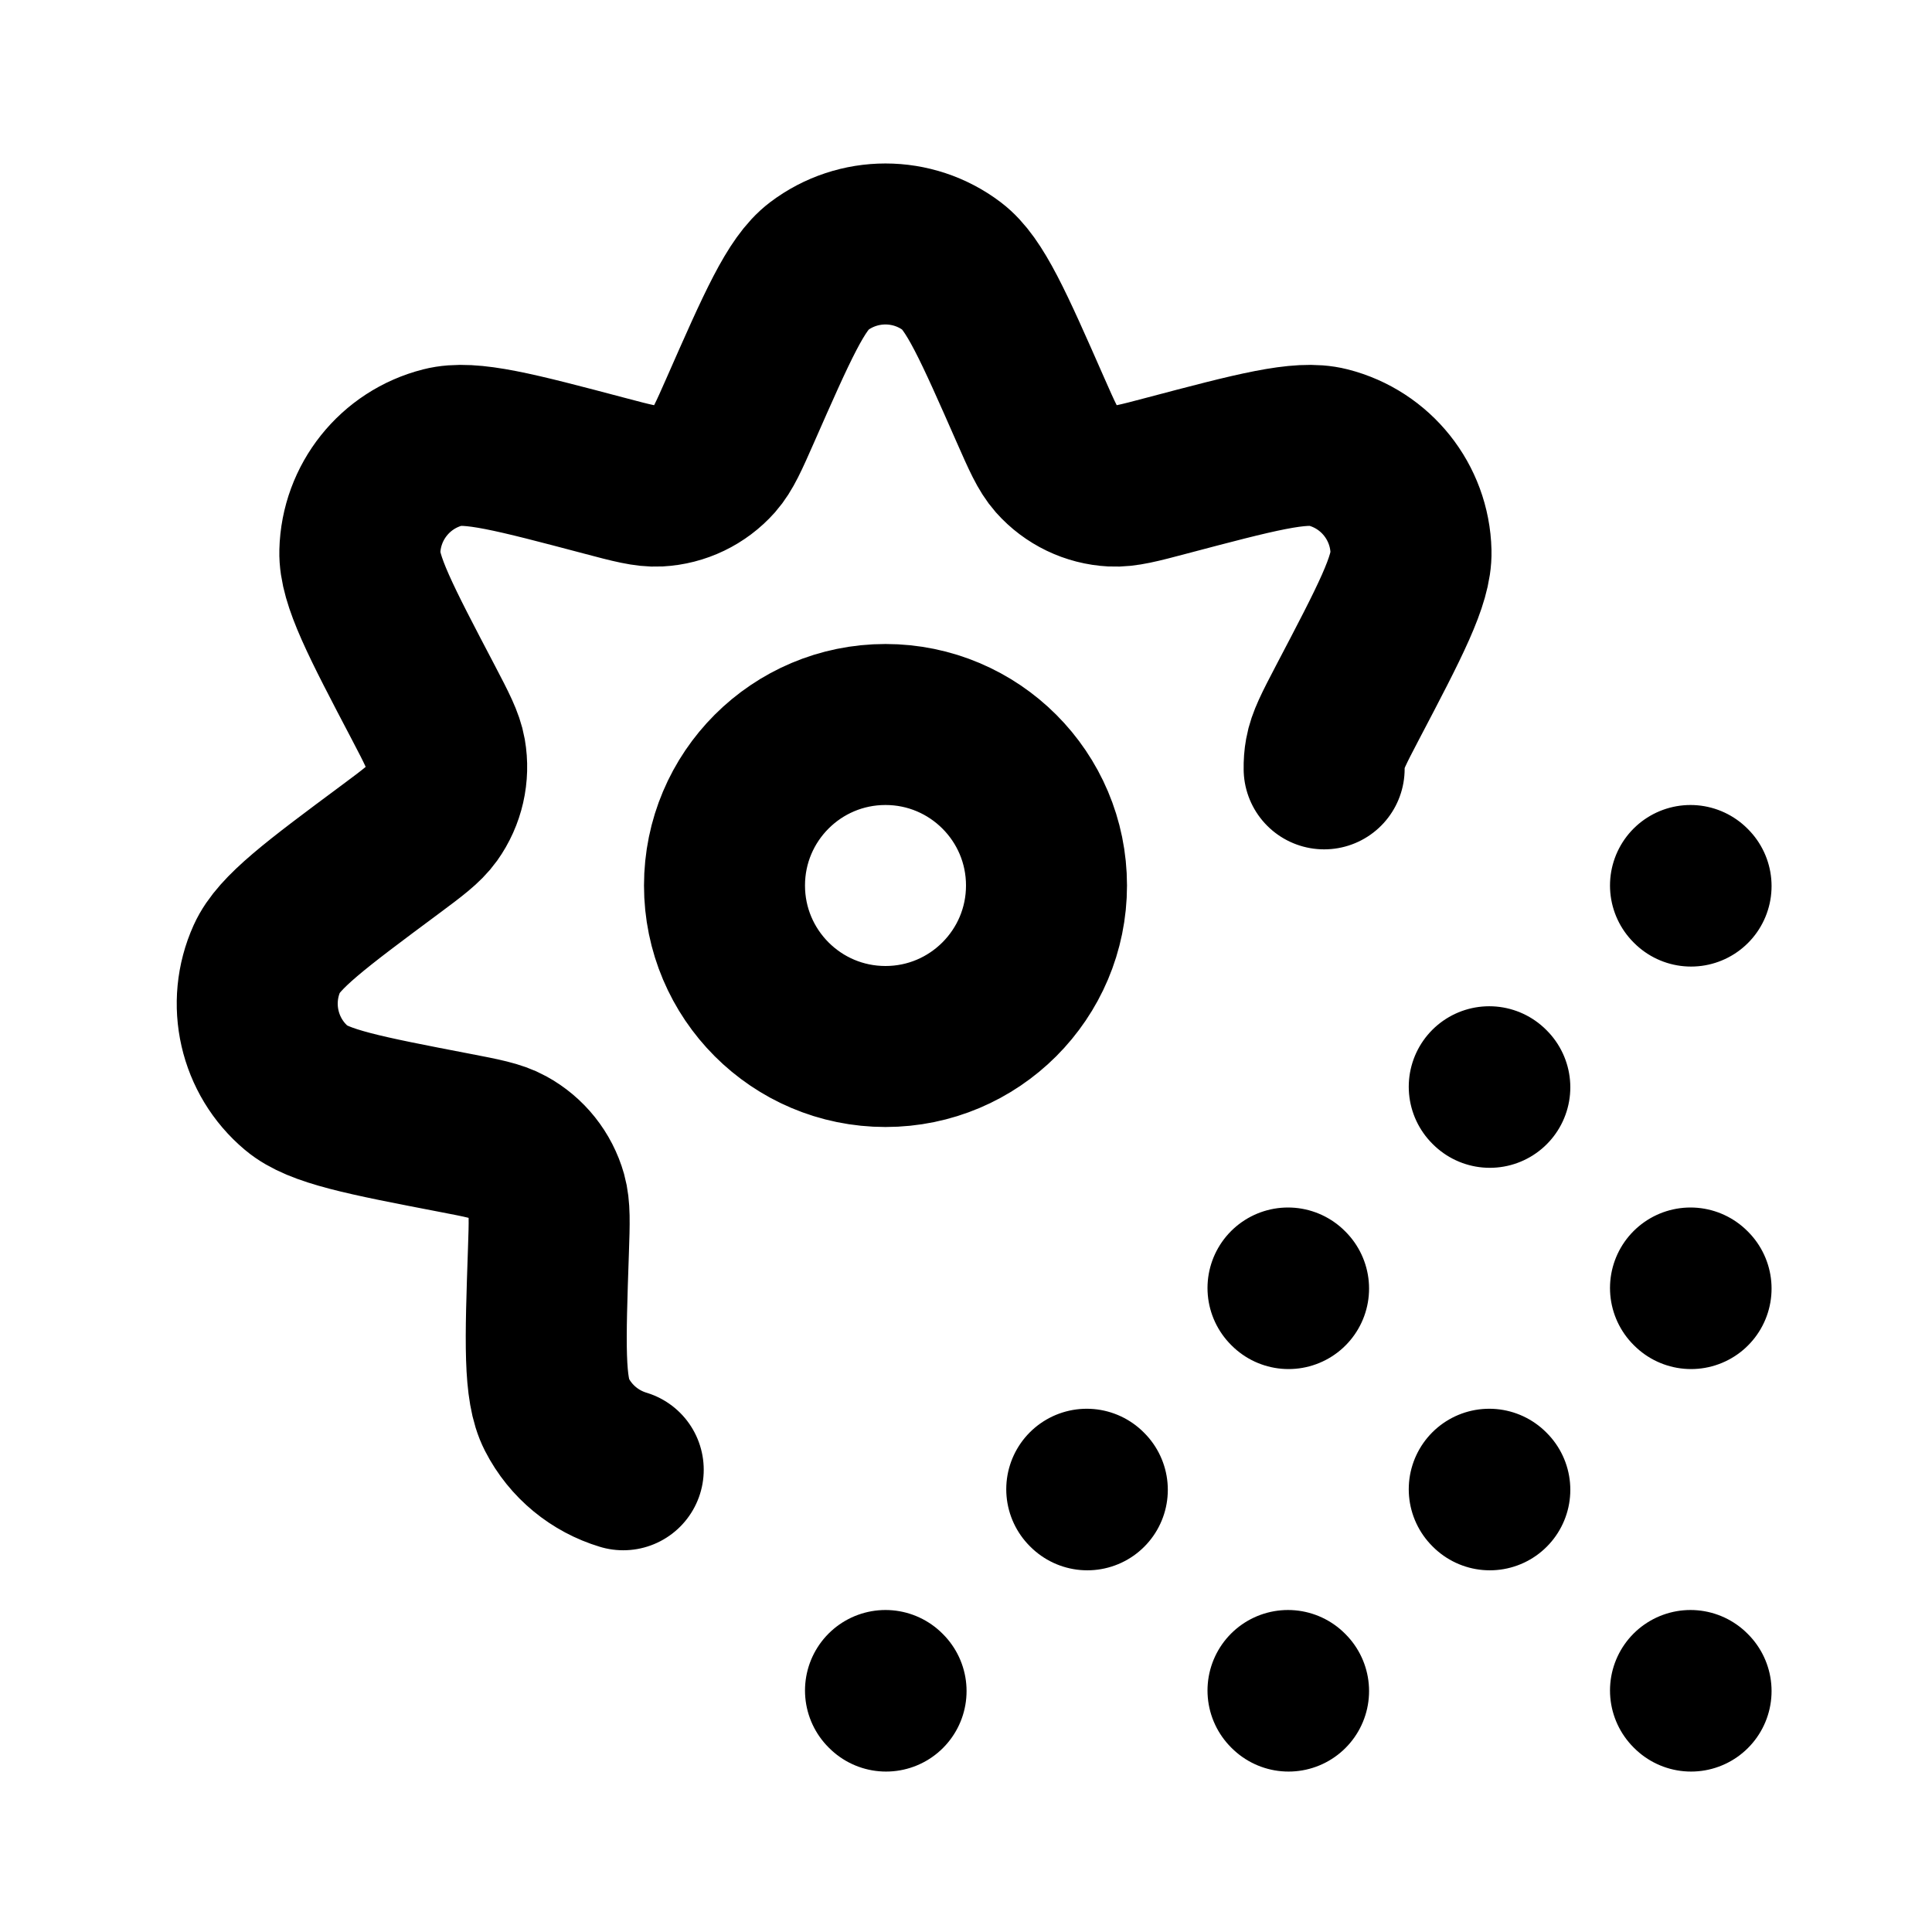
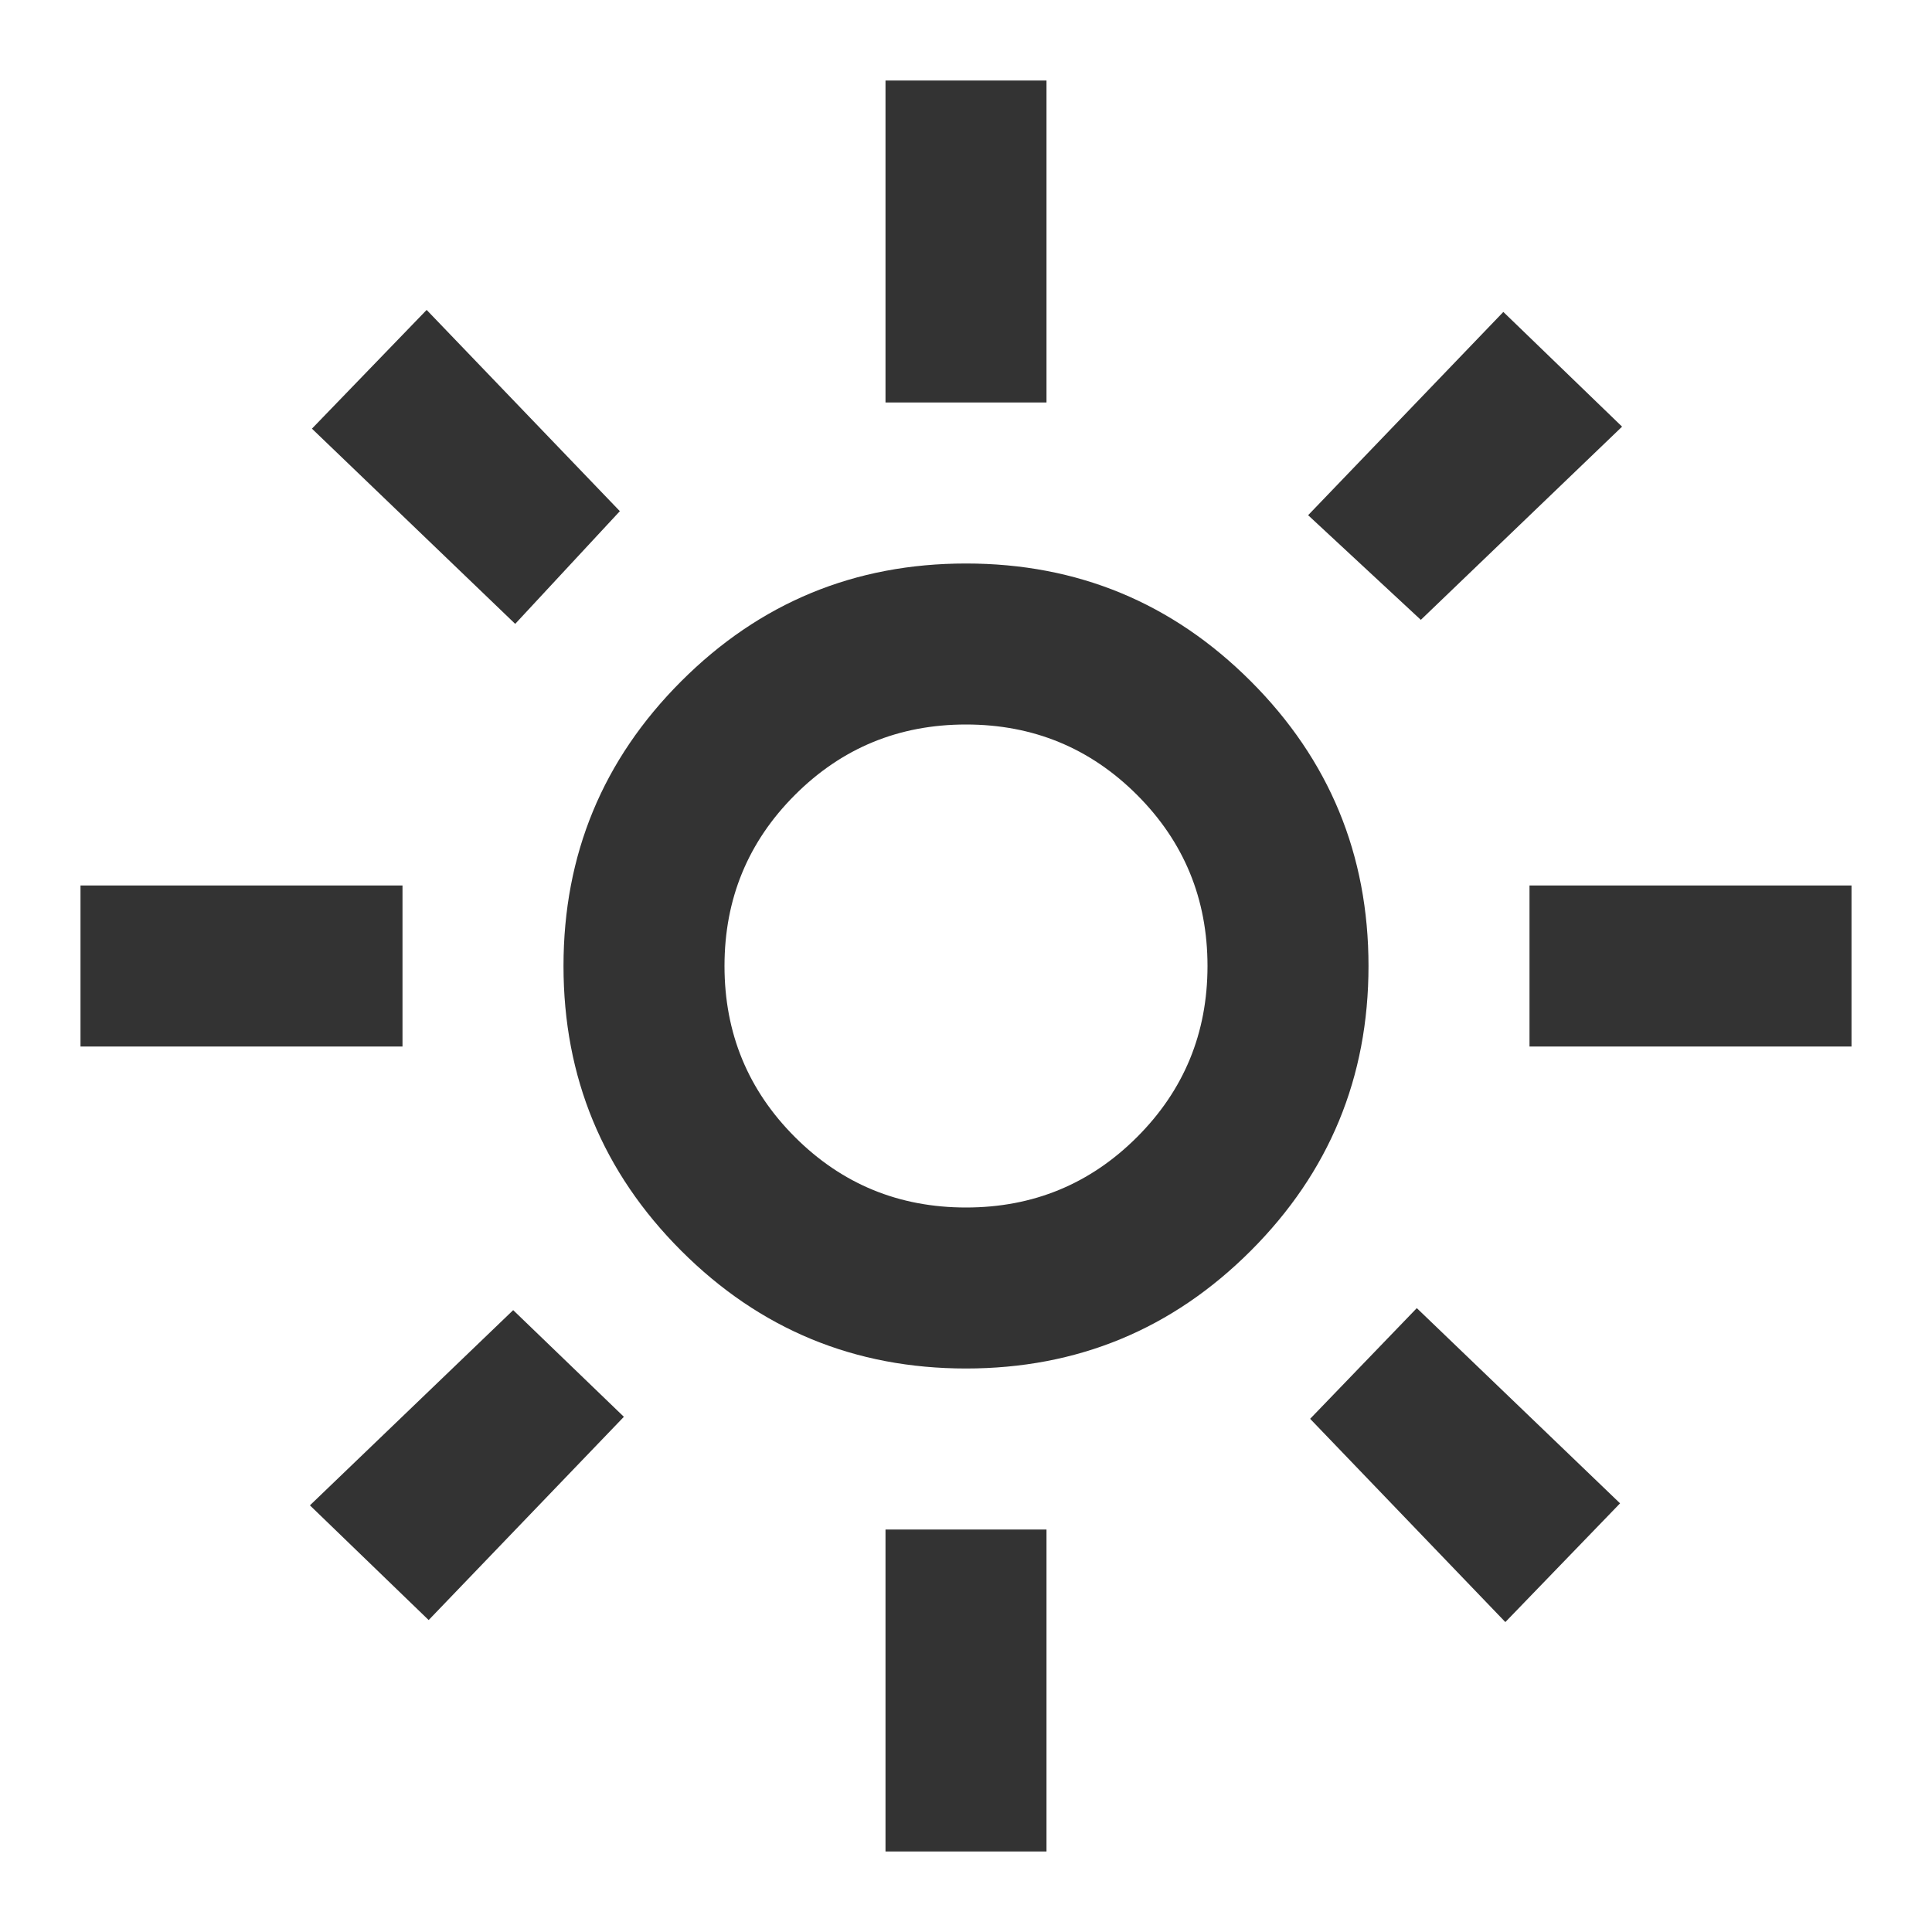
- <svg xmlns="http://www.w3.org/2000/svg" width="800px" height="800px" viewBox="0 0 24 24" fill="none">
-   <path d="M21 21L21.007 21.007M21 16L21.007 16.007M21 11L21.007 11.007M18.5 13.5L18.507 13.507M13.5 18.5L13.507 18.507M18.5 18.5L18.507 18.507M16 16L16.007 16.007M11 21L11.007 21.007M16 21L16.007 21.007M16.449 9.551C16.448 9.486 16.452 9.421 16.464 9.356C16.491 9.202 16.573 9.045 16.737 8.731C17.27 7.715 17.537 7.207 17.528 6.852C17.513 6.238 17.091 5.709 16.496 5.558C16.151 5.47 15.597 5.617 14.488 5.91C14.145 6.001 13.974 6.046 13.818 6.038C13.55 6.024 13.299 5.903 13.121 5.703C13.017 5.585 12.946 5.423 12.803 5.099C12.341 4.049 12.11 3.524 11.827 3.309C11.338 2.938 10.661 2.938 10.171 3.309C9.888 3.524 9.657 4.049 9.195 5.099C9.052 5.423 8.981 5.585 8.877 5.703C8.699 5.903 8.448 6.024 8.18 6.038C8.024 6.046 7.853 6.001 7.51 5.91C6.401 5.617 5.847 5.47 5.502 5.558C4.907 5.709 4.485 6.238 4.47 6.852C4.461 7.207 4.728 7.715 5.261 8.731C5.425 9.045 5.507 9.202 5.534 9.356C5.58 9.62 5.518 9.892 5.362 10.11C5.271 10.237 5.129 10.343 4.845 10.554C3.924 11.238 3.463 11.581 3.317 11.904C3.064 12.464 3.215 13.124 3.685 13.518C3.958 13.747 4.521 13.855 5.647 14.072C5.995 14.139 6.169 14.172 6.307 14.248C6.542 14.376 6.716 14.594 6.789 14.852C6.831 15.003 6.825 15.18 6.813 15.534C6.774 16.68 6.754 17.254 6.916 17.57C7.091 17.911 7.393 18.153 7.742 18.258M13 11C13 12.104 12.104 13 11 13C9.895 13 9 12.104 9 11C9 9.895 9.895 9 11 9C12.104 9 13 9.895 13 11Z" stroke="#000000" stroke-width="2" stroke-linecap="round" />
+ <svg xmlns="http://www.w3.org/2000/svg" height="24px" viewBox="0 -960 960 960" width="24px" fill="#333">
+   <path d="M480-360q50 0 85-35t35-85q0-50-35-85t-85-35q-50 0-85 35t-35 85q0 50 35 85t85 35Zm0 80q-83 0-141.5-58.5T280-480q0-83 58.5-141.5T480-680q83 0 141.5 58.5T680-480q0 83-58.5 141.5T480-280ZM200-440H40v-80h160v80Zm720 0H760v-80h160v80ZM440-760v-160h80v160h-80Zm0 720v-160h80v160h-80ZM256-650l-101-97 57-59 96 100-52 56Zm492 496-97-101 53-55 101 97-57 59Zm-98-550 97-101 59 57-100 96-56-52ZM154-212l101-97 55 53-97 101-59-57Zm326-268Z" />
</svg>
